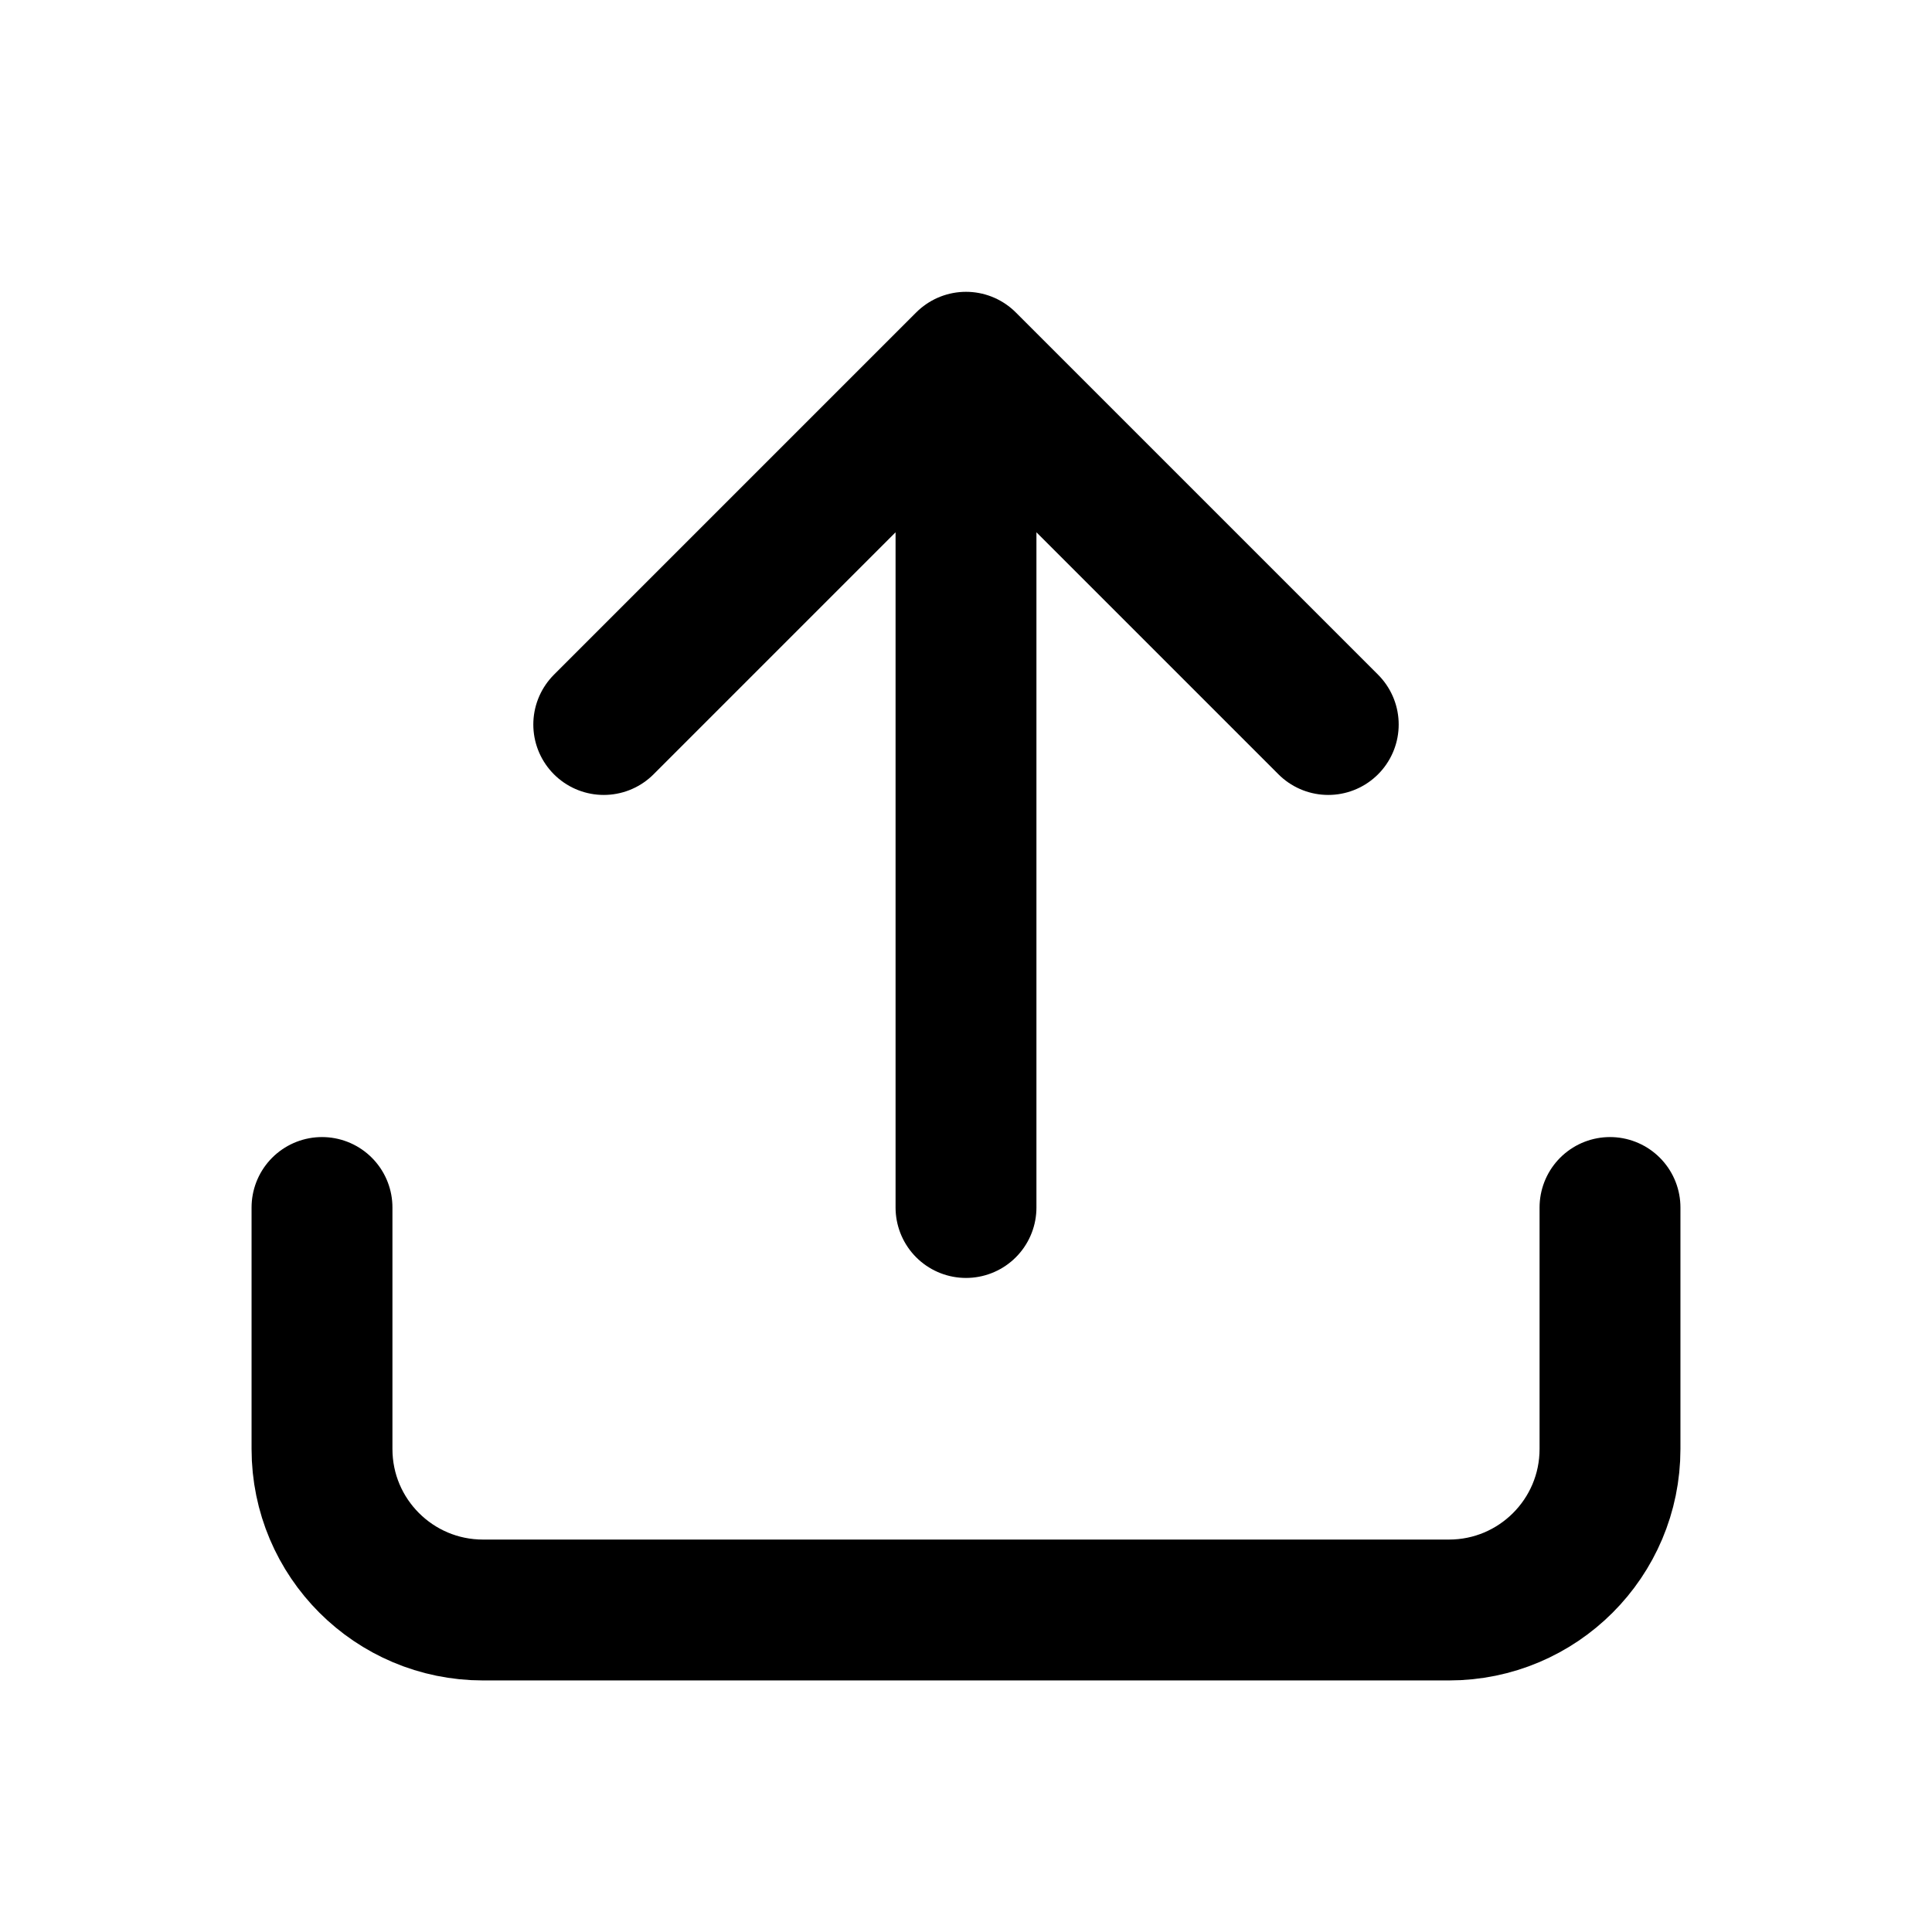
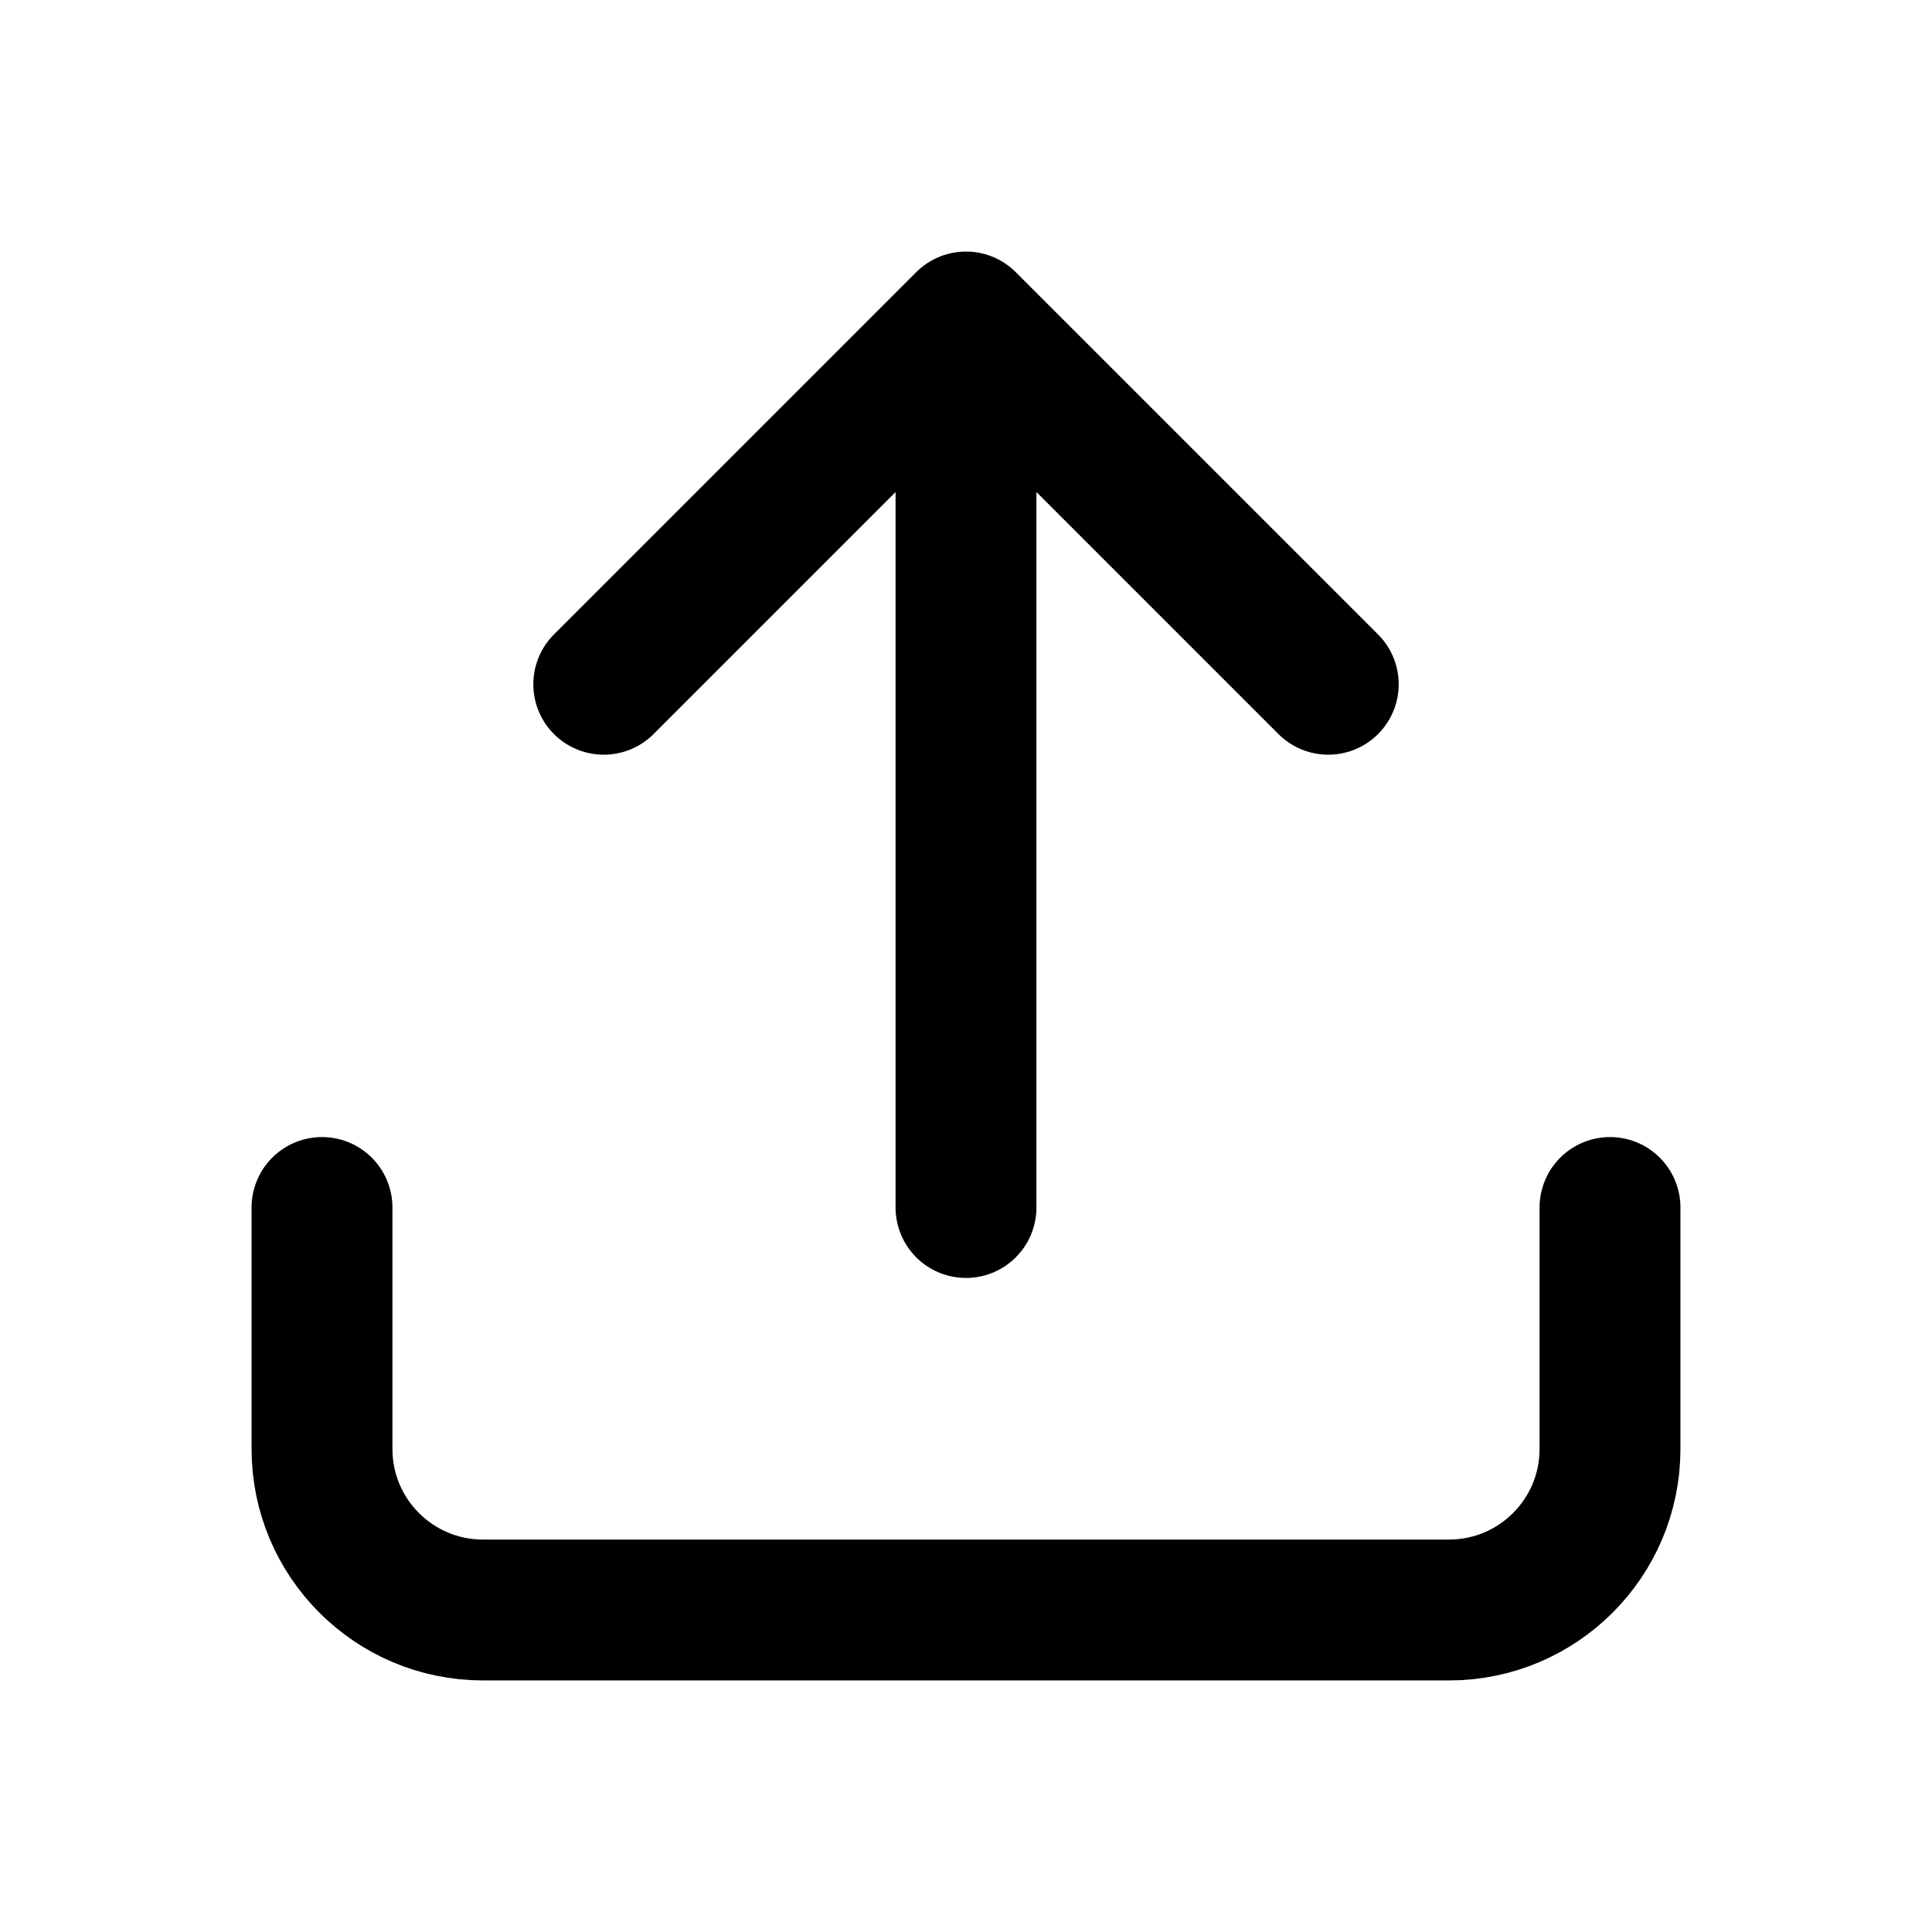
- <svg xmlns="http://www.w3.org/2000/svg" width="24" height="24" viewBox="0 0 24 24" fill="none" stroke="currentColor" stroke-width="1.75" stroke-linecap="round" stroke-linejoin="round" aria-hidden="true">
-   <path d="M12 15V4.5M7.5 9L12 4.5 16.5 9" />
+ <svg xmlns="http://www.w3.org/2000/svg" class="si si-upload" width="24" height="24" viewBox="0 0 24 24" fill="none" stroke="currentColor" stroke-width="1.75" stroke-linecap="round" stroke-linejoin="round" aria-hidden="true">
+   <path class="a1" d="M12 15V4M7.5 8.5L12 4l4.5 4.5" />
  <path d="M4 15v3a2 2 0 0 0 2 2h12a2 2 0 0 0 2-2v-3" />
</svg>
